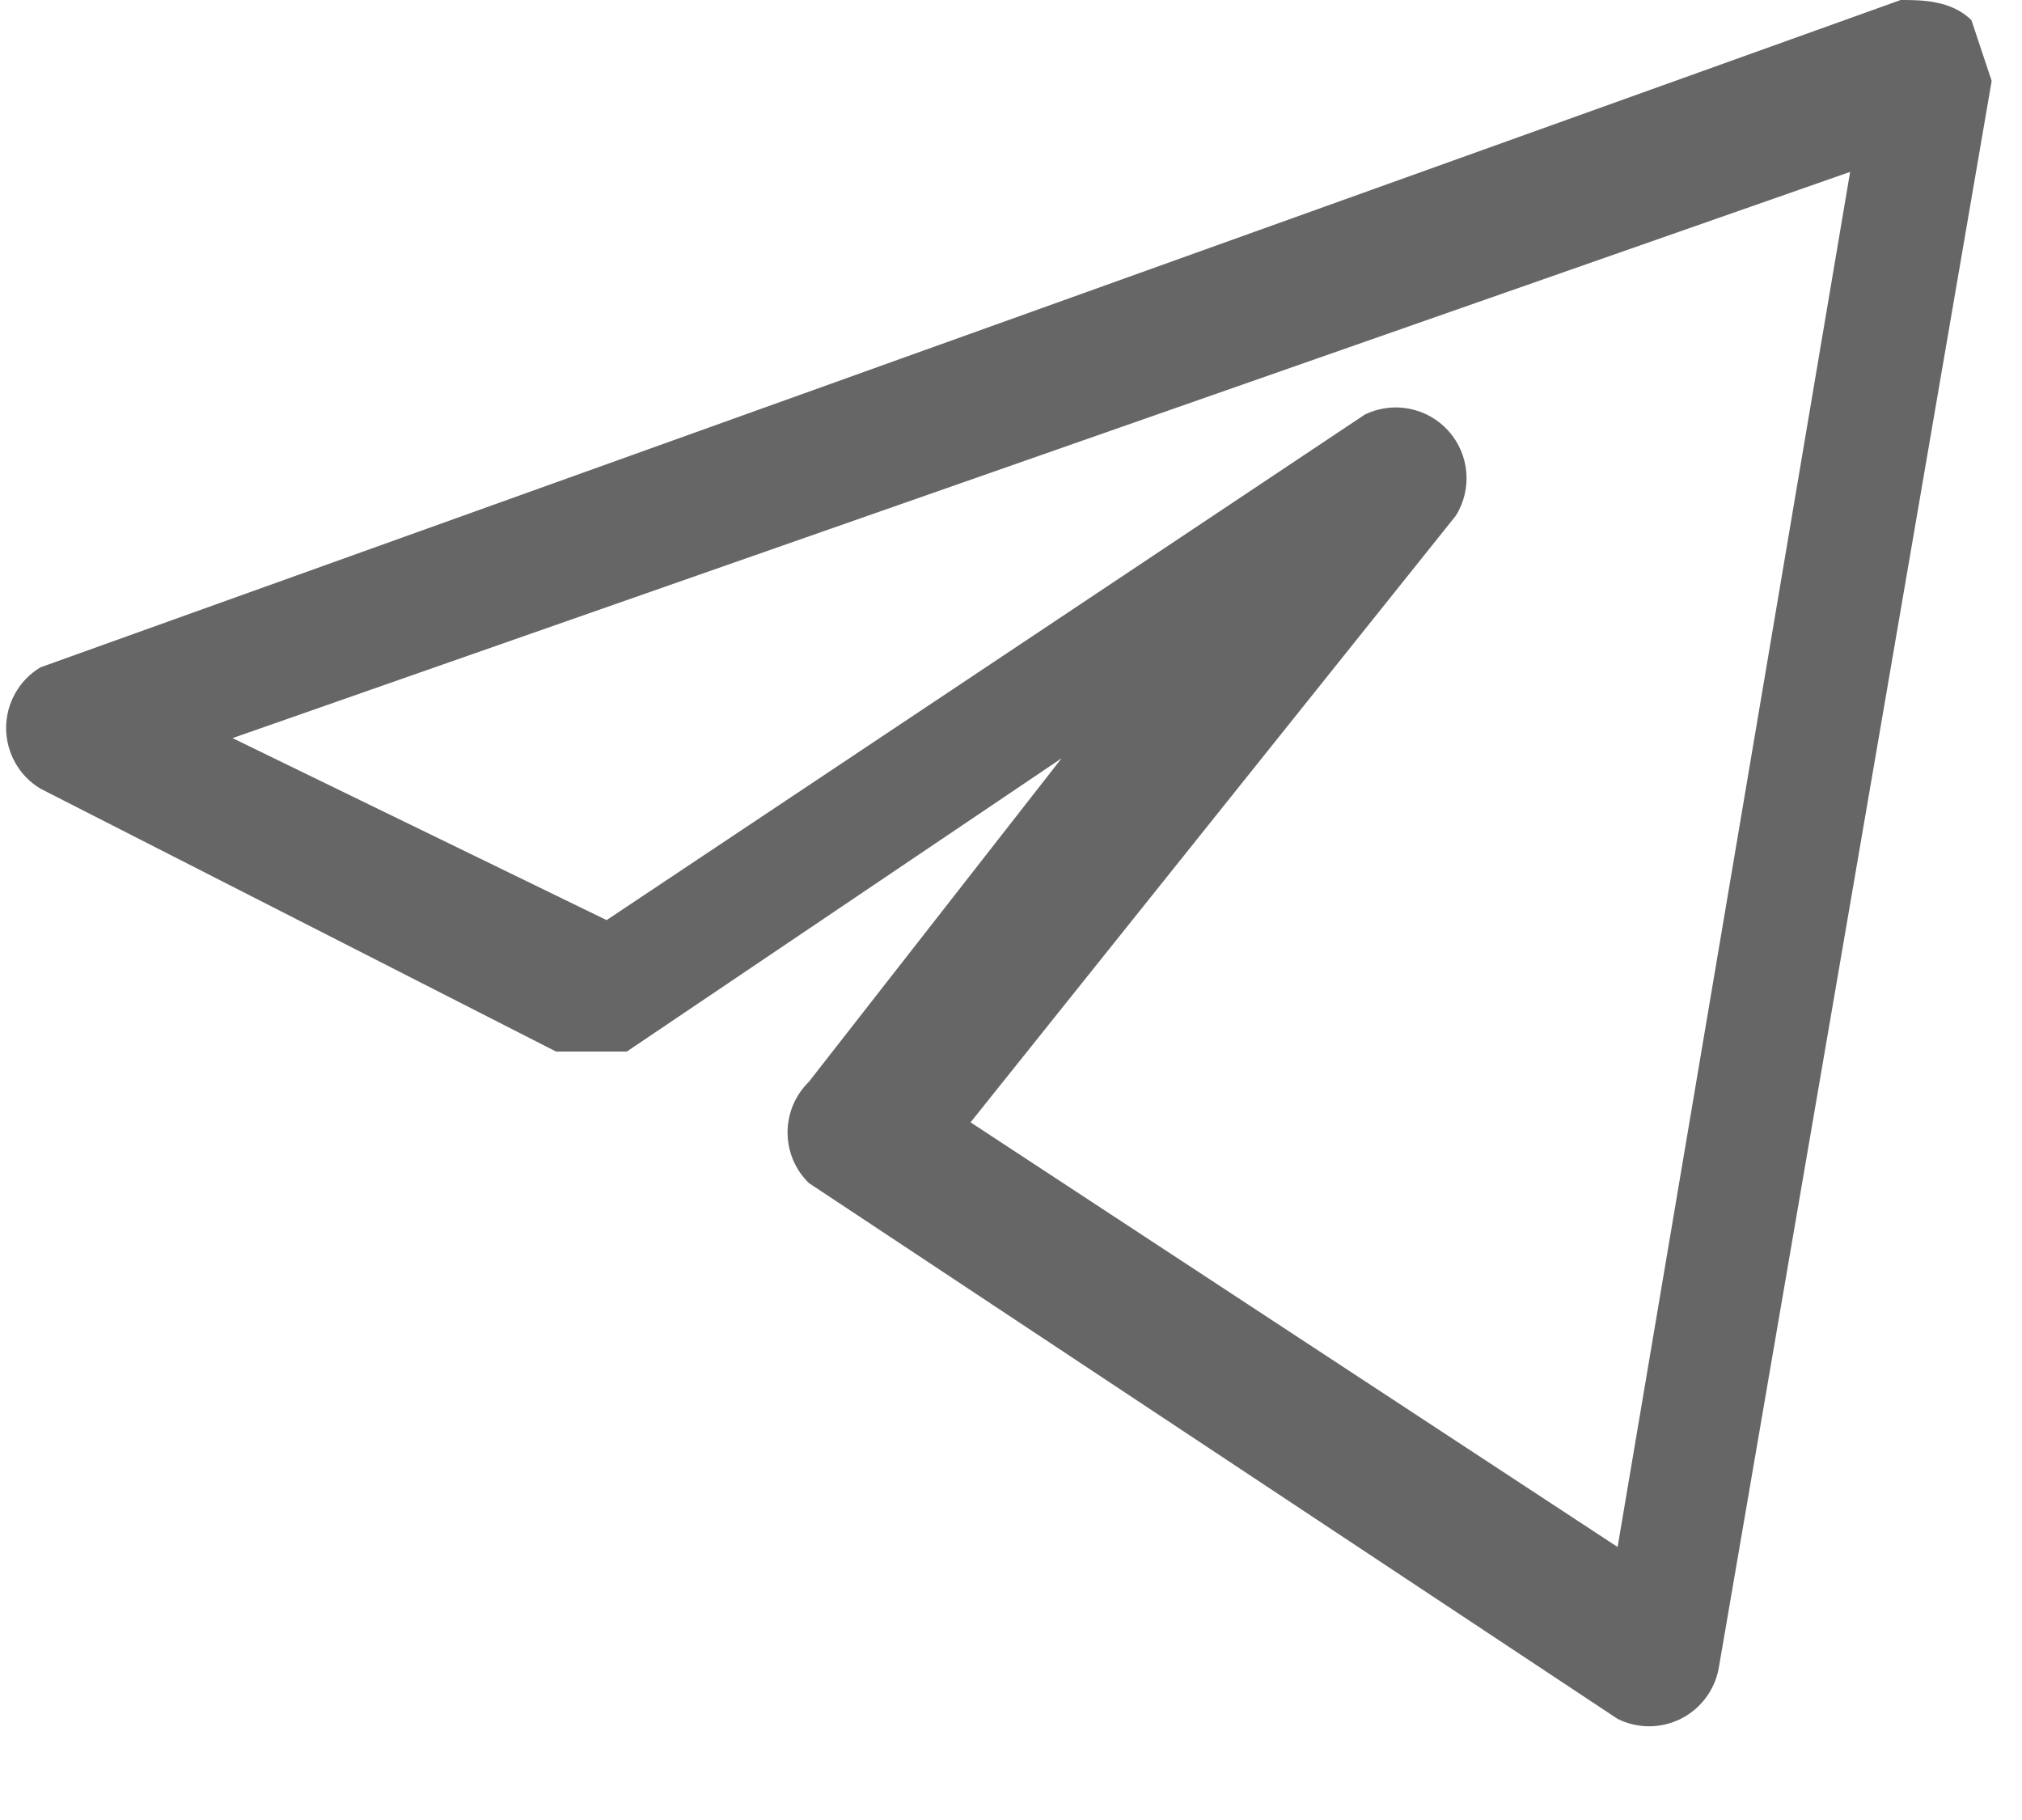
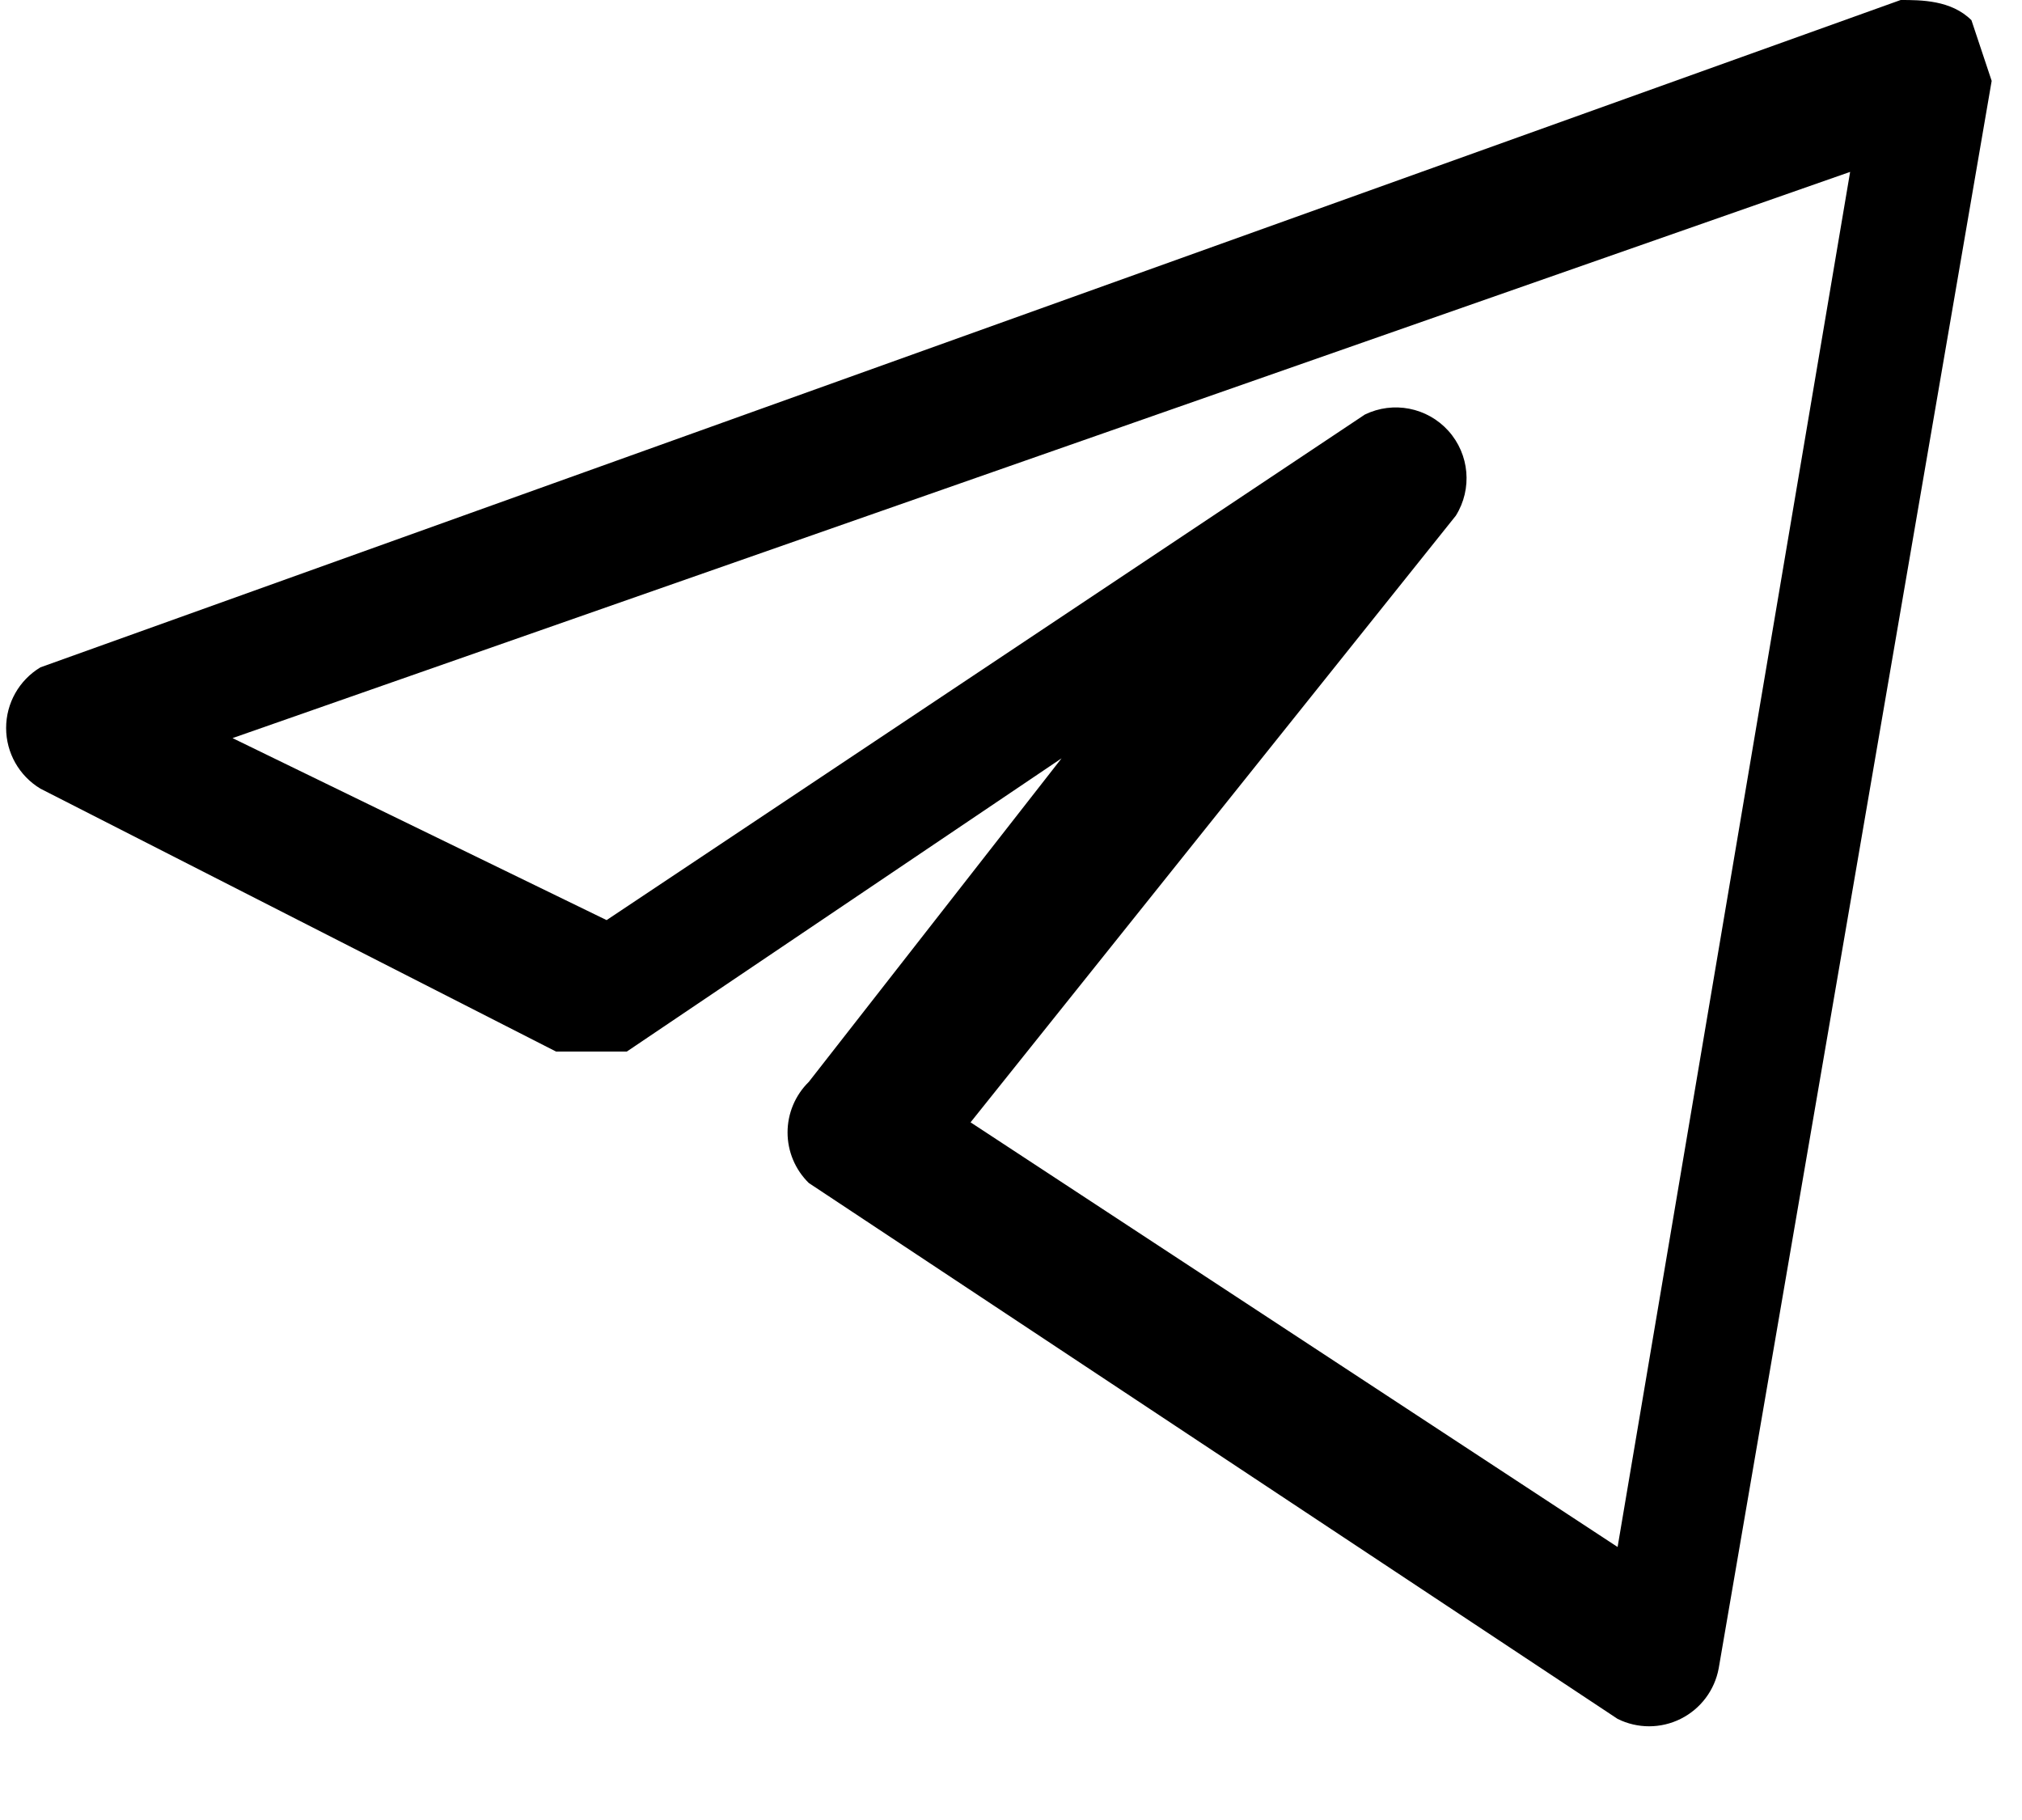
- <svg xmlns="http://www.w3.org/2000/svg" width="20" height="18" viewBox="0 0 20 18" fill="none">
-   <path fill-rule="evenodd" clip-rule="evenodd" d="m19.5.2.2.6L17 16.5a.7.7 0 0 1-1 .5l-8-5.3a.7.7 0 0 1 0-1l2.5-3.2-4.3 2.9h-.7L.4 7.8a.7.7 0 0 1 0-1.2L18.8 0c.2 0 .5 0 .7.2ZM2.3 7.3 6 9.1l7.5-5a.7.7 0 0 1 .9 1l-4.8 6 6.4 4.2 2.3-13.6L2.3 7.3Z" fill="#666" />
+ <svg xmlns="http://www.w3.org/2000/svg" width="20" height="18" viewBox="0 0 20 18" fill="currentColor">
+   <path fill-rule="evenodd" clip-rule="evenodd" d="m19.5.2.2.6L17 16.5a.7.7 0 0 1-1 .5l-8-5.3a.7.7 0 0 1 0-1l2.5-3.2-4.3 2.9h-.7L.4 7.8a.7.7 0 0 1 0-1.2L18.8 0c.2 0 .5 0 .7.2ZM2.3 7.3 6 9.1l7.5-5a.7.7 0 0 1 .9 1l-4.8 6 6.4 4.2 2.3-13.6L2.3 7.3Z" />
</svg>
